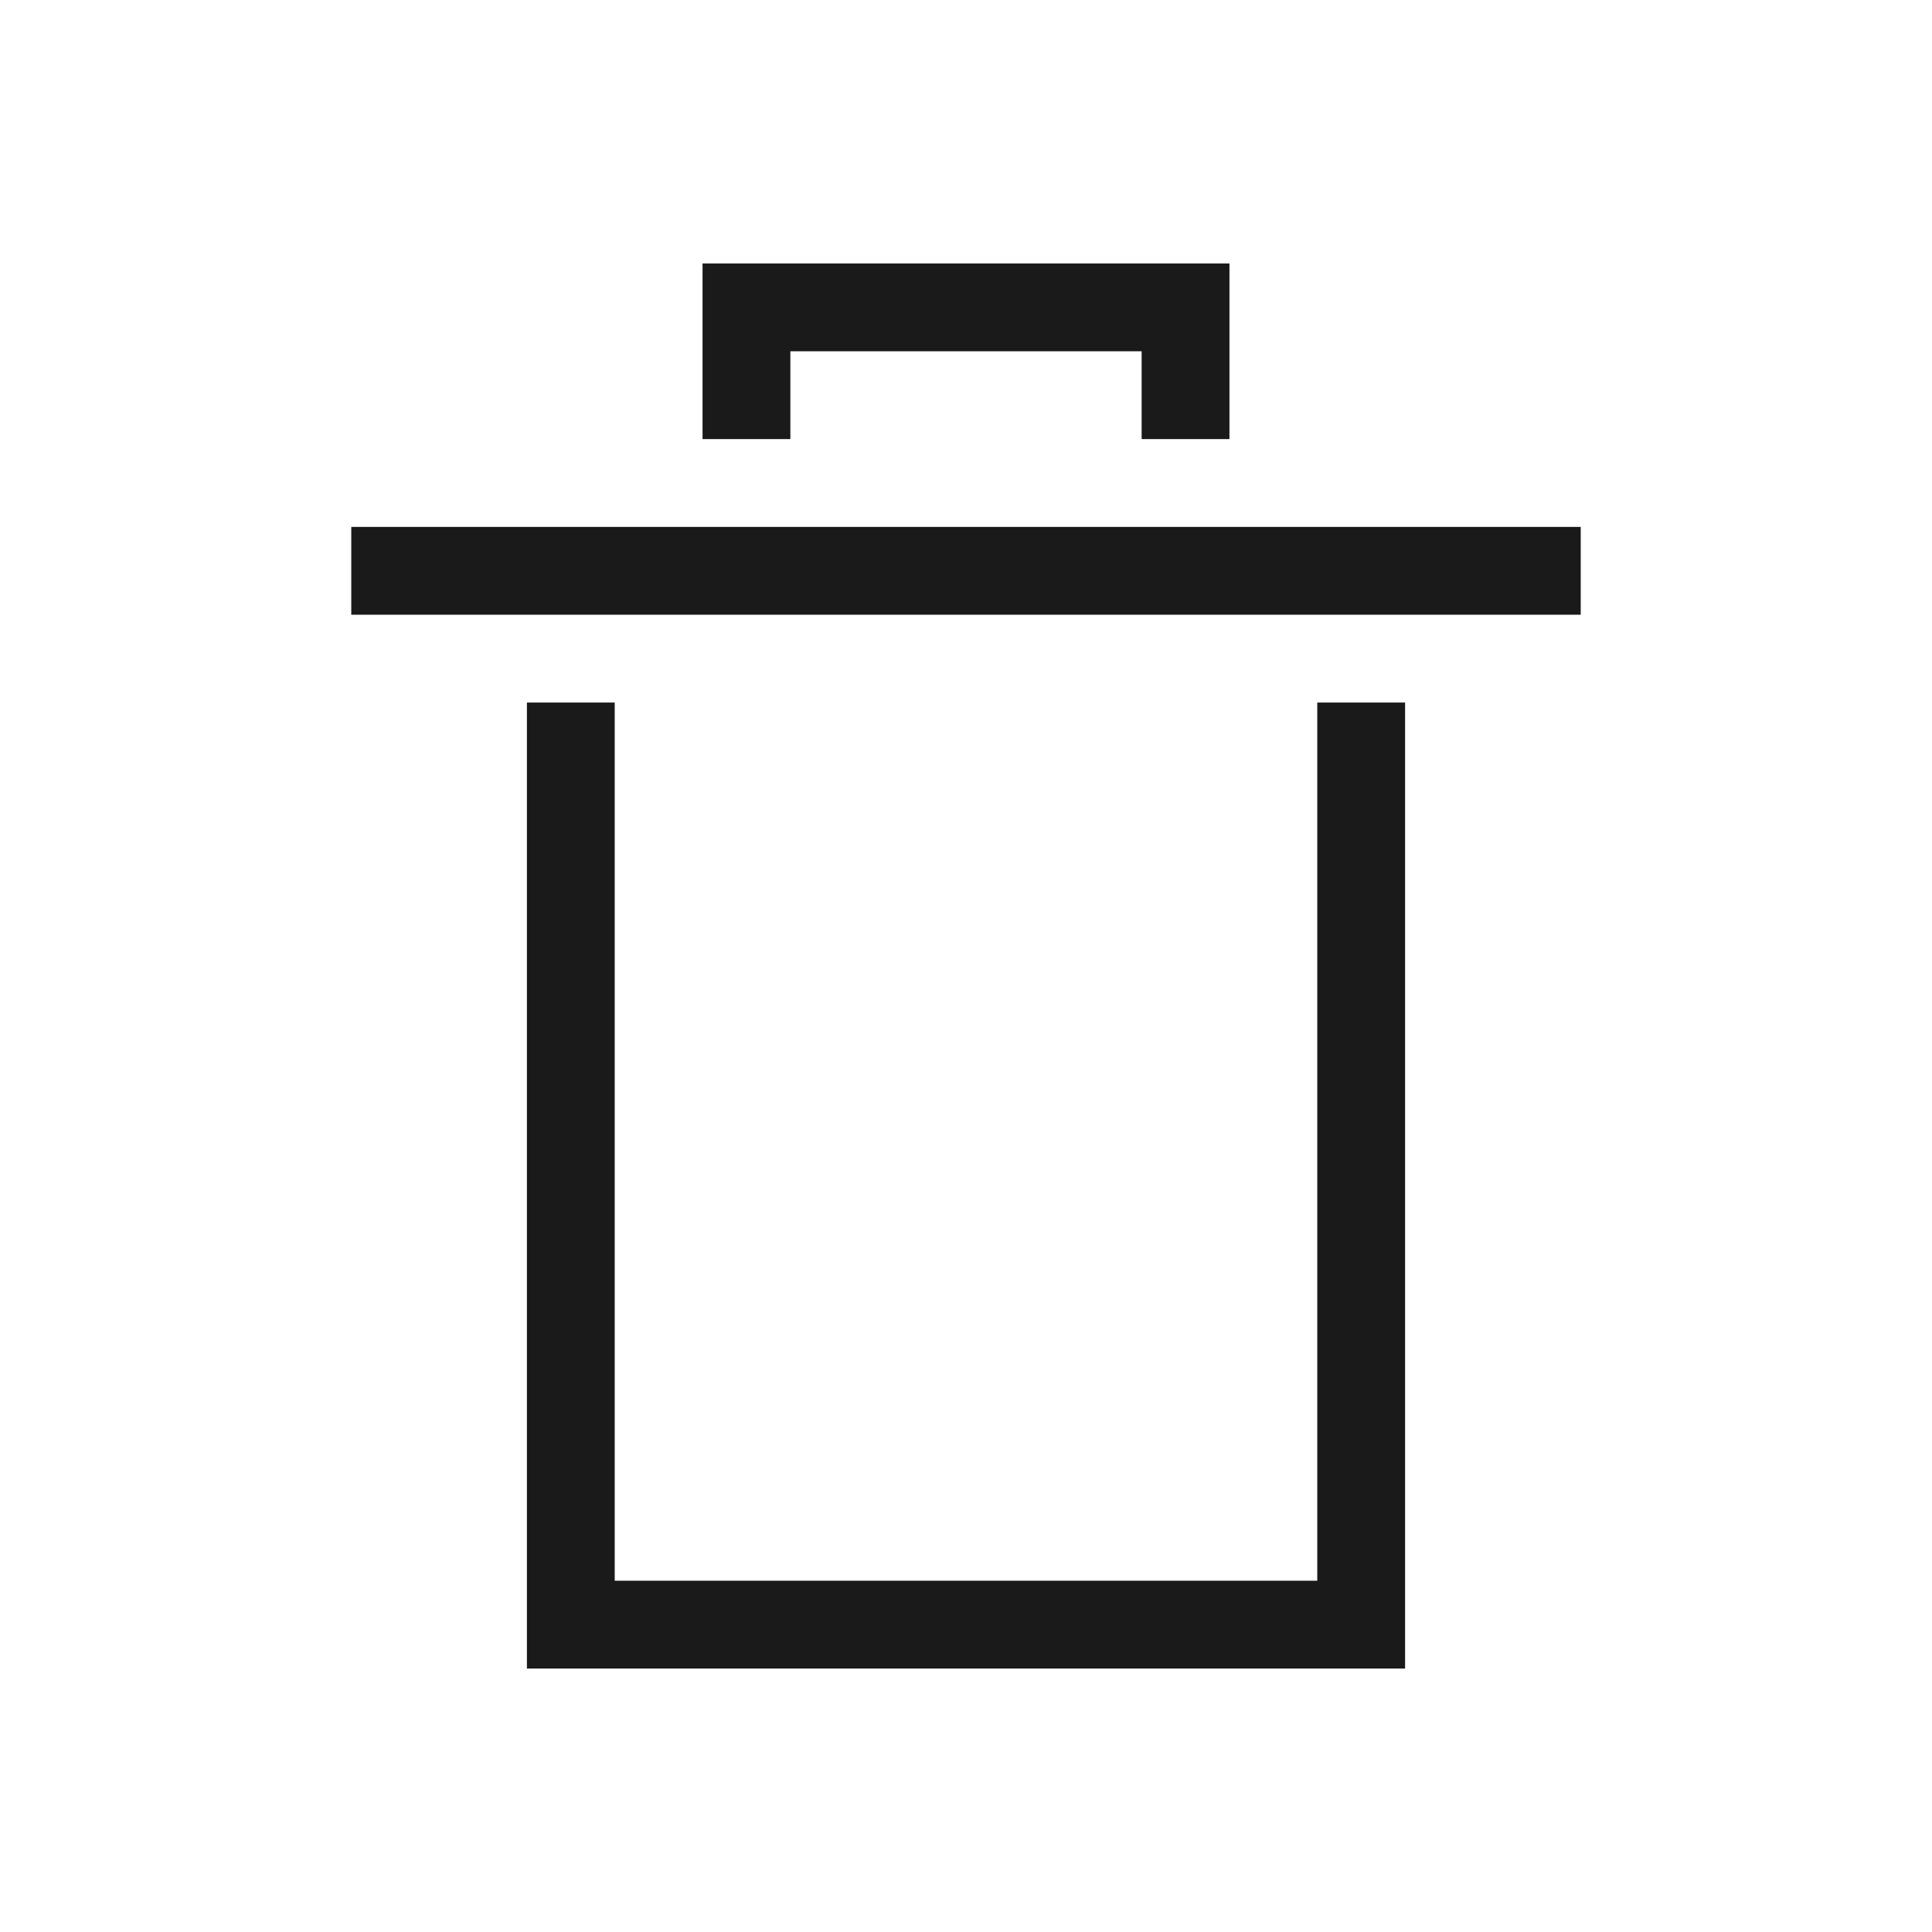
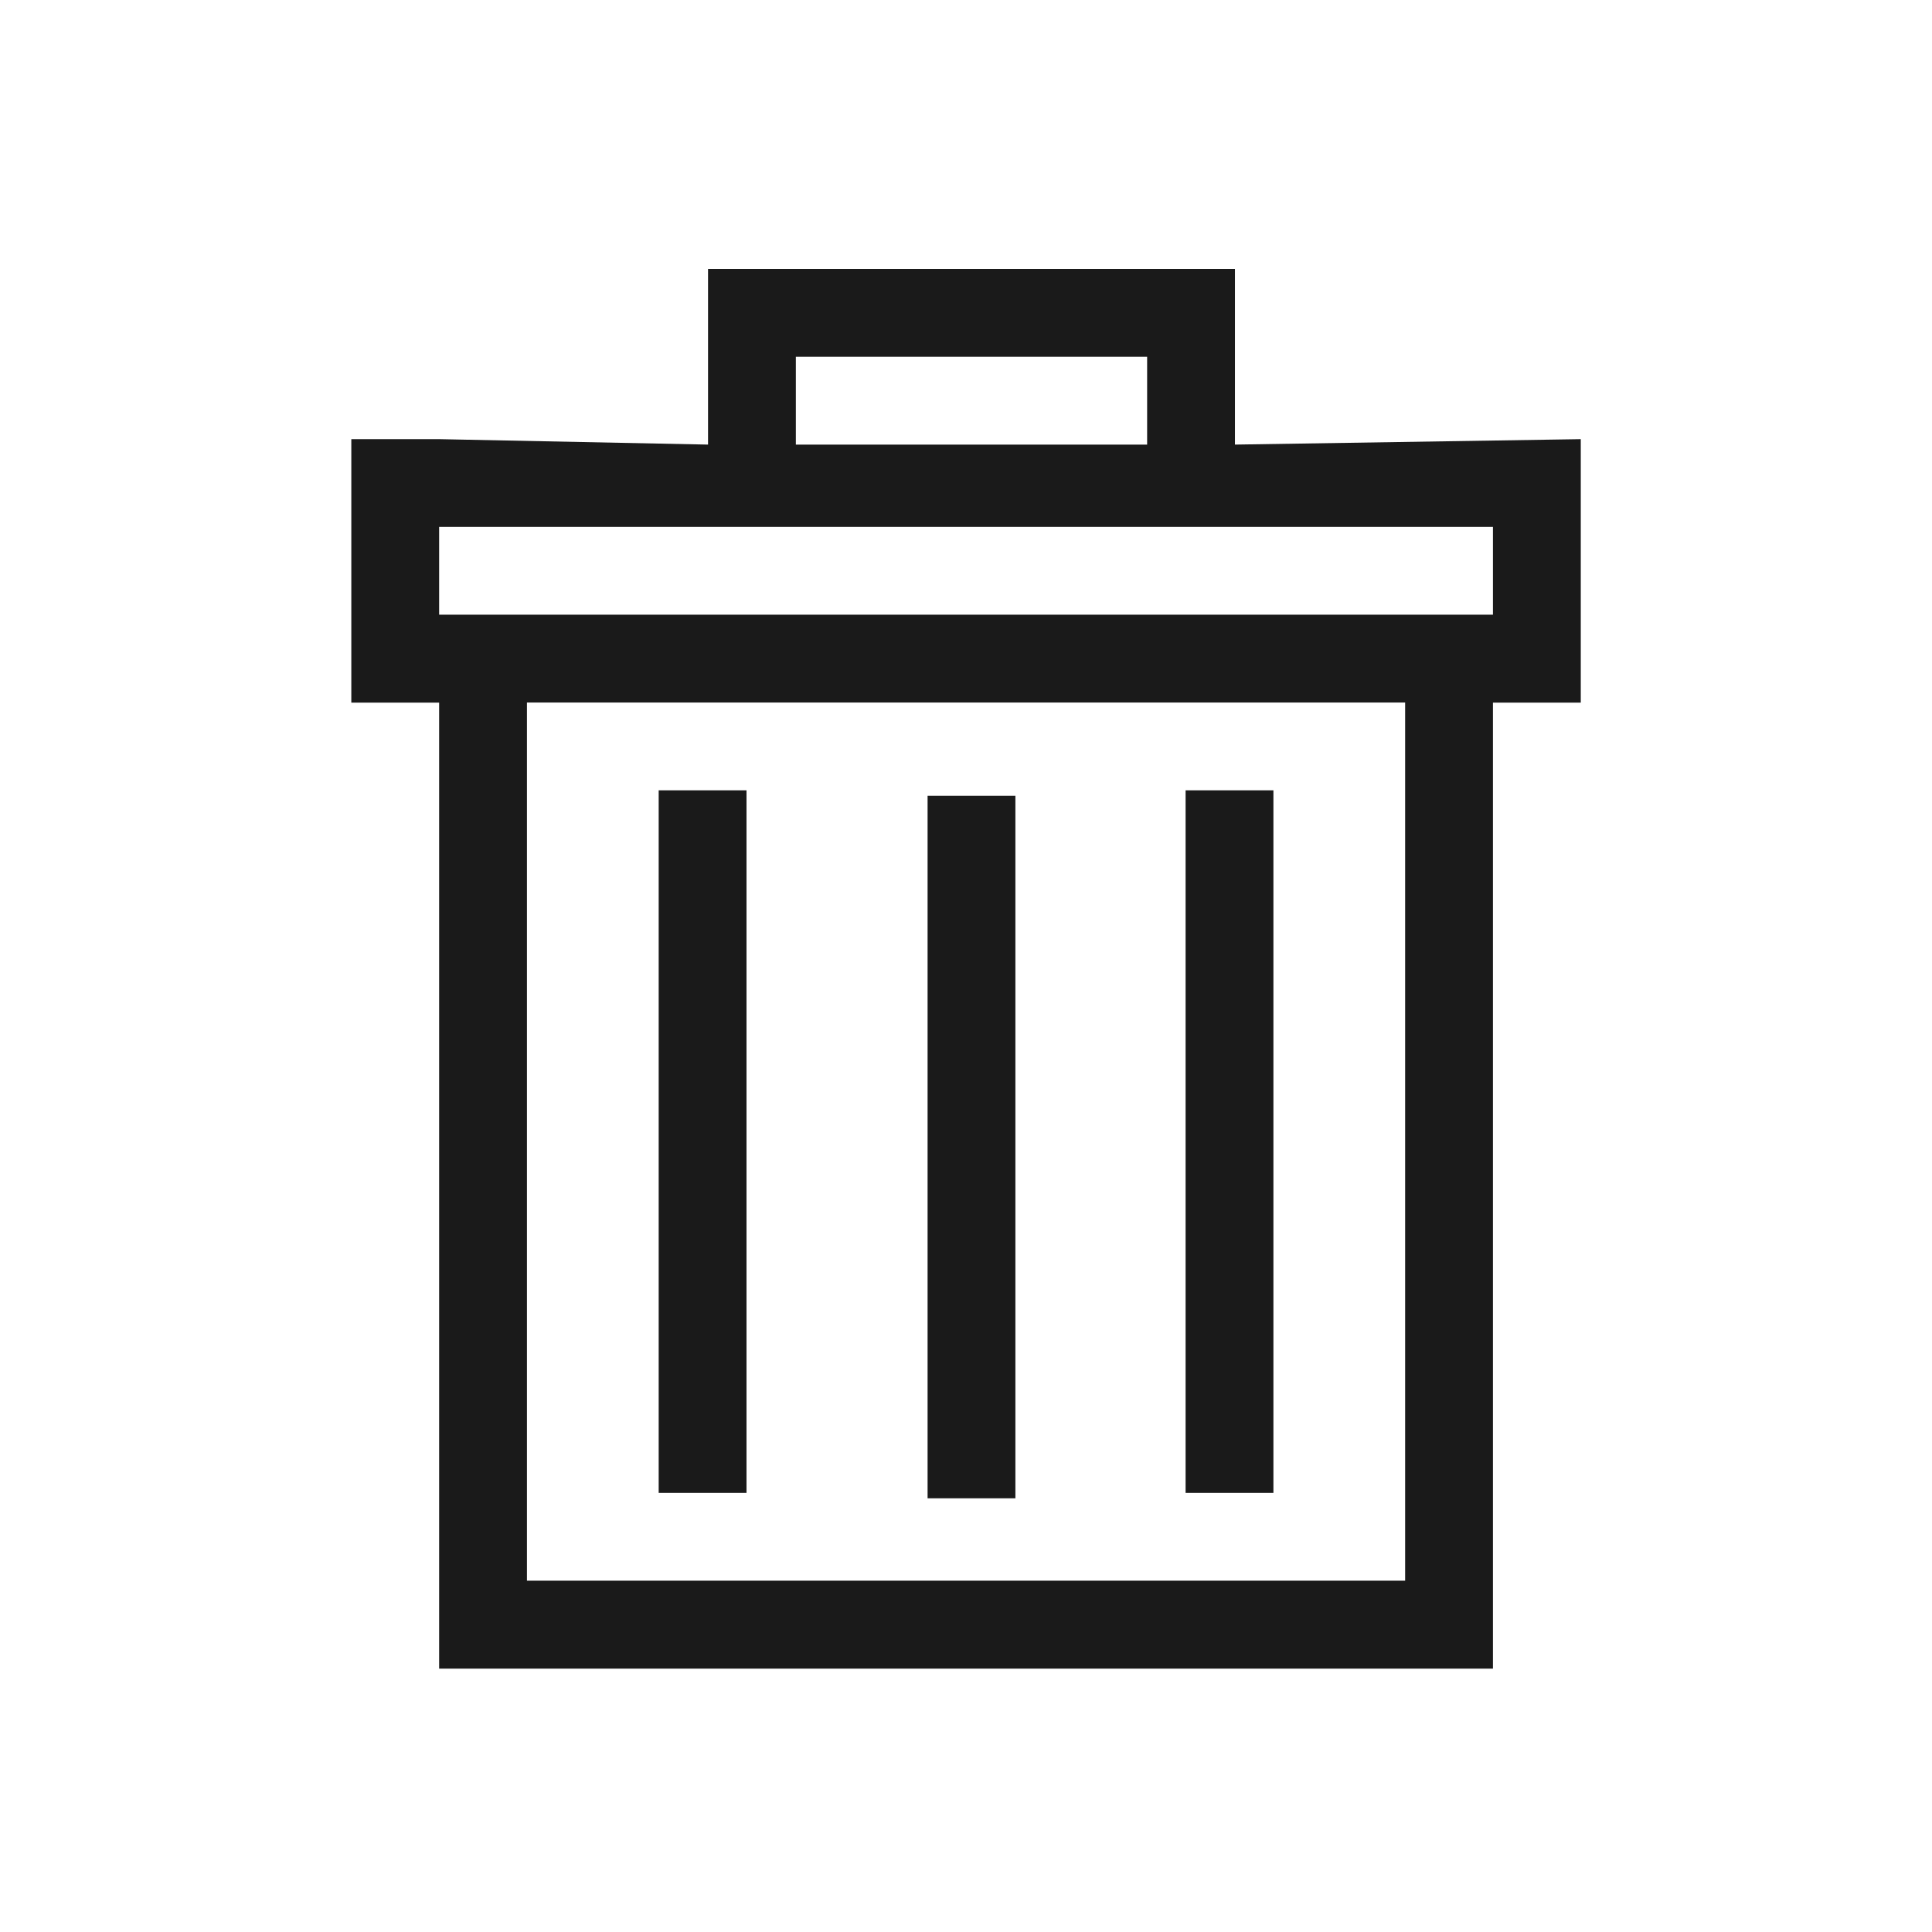
<svg xmlns="http://www.w3.org/2000/svg" width="22" height="22" id="svg3760" version="1.1">
  <defs id="defs3762" />
  <g id="layer1" transform="translate(-553.7225,-583.1193)">
-     <path style="opacity:1;fill:#1a1a1a;fill-opacity:1;stroke:none;stroke-width:0.1;stroke-miterlimit:4;stroke-dasharray:none;stroke-opacity:1" d="M 8 3 L 8 4 L 8 5 L 9 5 L 9 4 L 13 4 L 13 5 L 14 5 L 14 4 L 14 3 L 8 3 z M 4 6 L 4 7 L 18 7 L 18 6 L 4 6 z M 6 8 L 6 19 L 7 19 L 16 19 L 16 18 L 16 8 L 15 8 L 15 18 L 7 18 L 7 8 L 6 8 z " transform="translate(553.7225,583.1193)" id="rect4150" />
+     <path style="fill:#1a1a1a;fill-opacity:1;fill-rule:nonzero;stroke:#00ff00;stroke-width:0;stroke-miterlimit:4;stroke-dasharray:none;stroke-opacity:1" d="m 561.785,586.182 0,2 -3.062,-0.062 -1,0 0,1 0,1 0,1 1,0 0,10 0,1 1,0 11,0 0,-1 0,-10 1,0 0,-1 0,-2 -3.938,0.062 0,-2 -1,0 -4,0 z m 1,1 4,0 0,1 -4,0 z m -4.062,1.937 12,0 0,1 -11,0 -1,0 z m 1,2 10,0 0,10 -10,0 z m 1.5,1 0,8 1,0 0,-8 z m 3.062,0.062 0,8 1,0 0,-8 z m 2.938,-0.062 0,8 1,0 0,-8 z" id="rect4172" />
  </g>
</svg>
